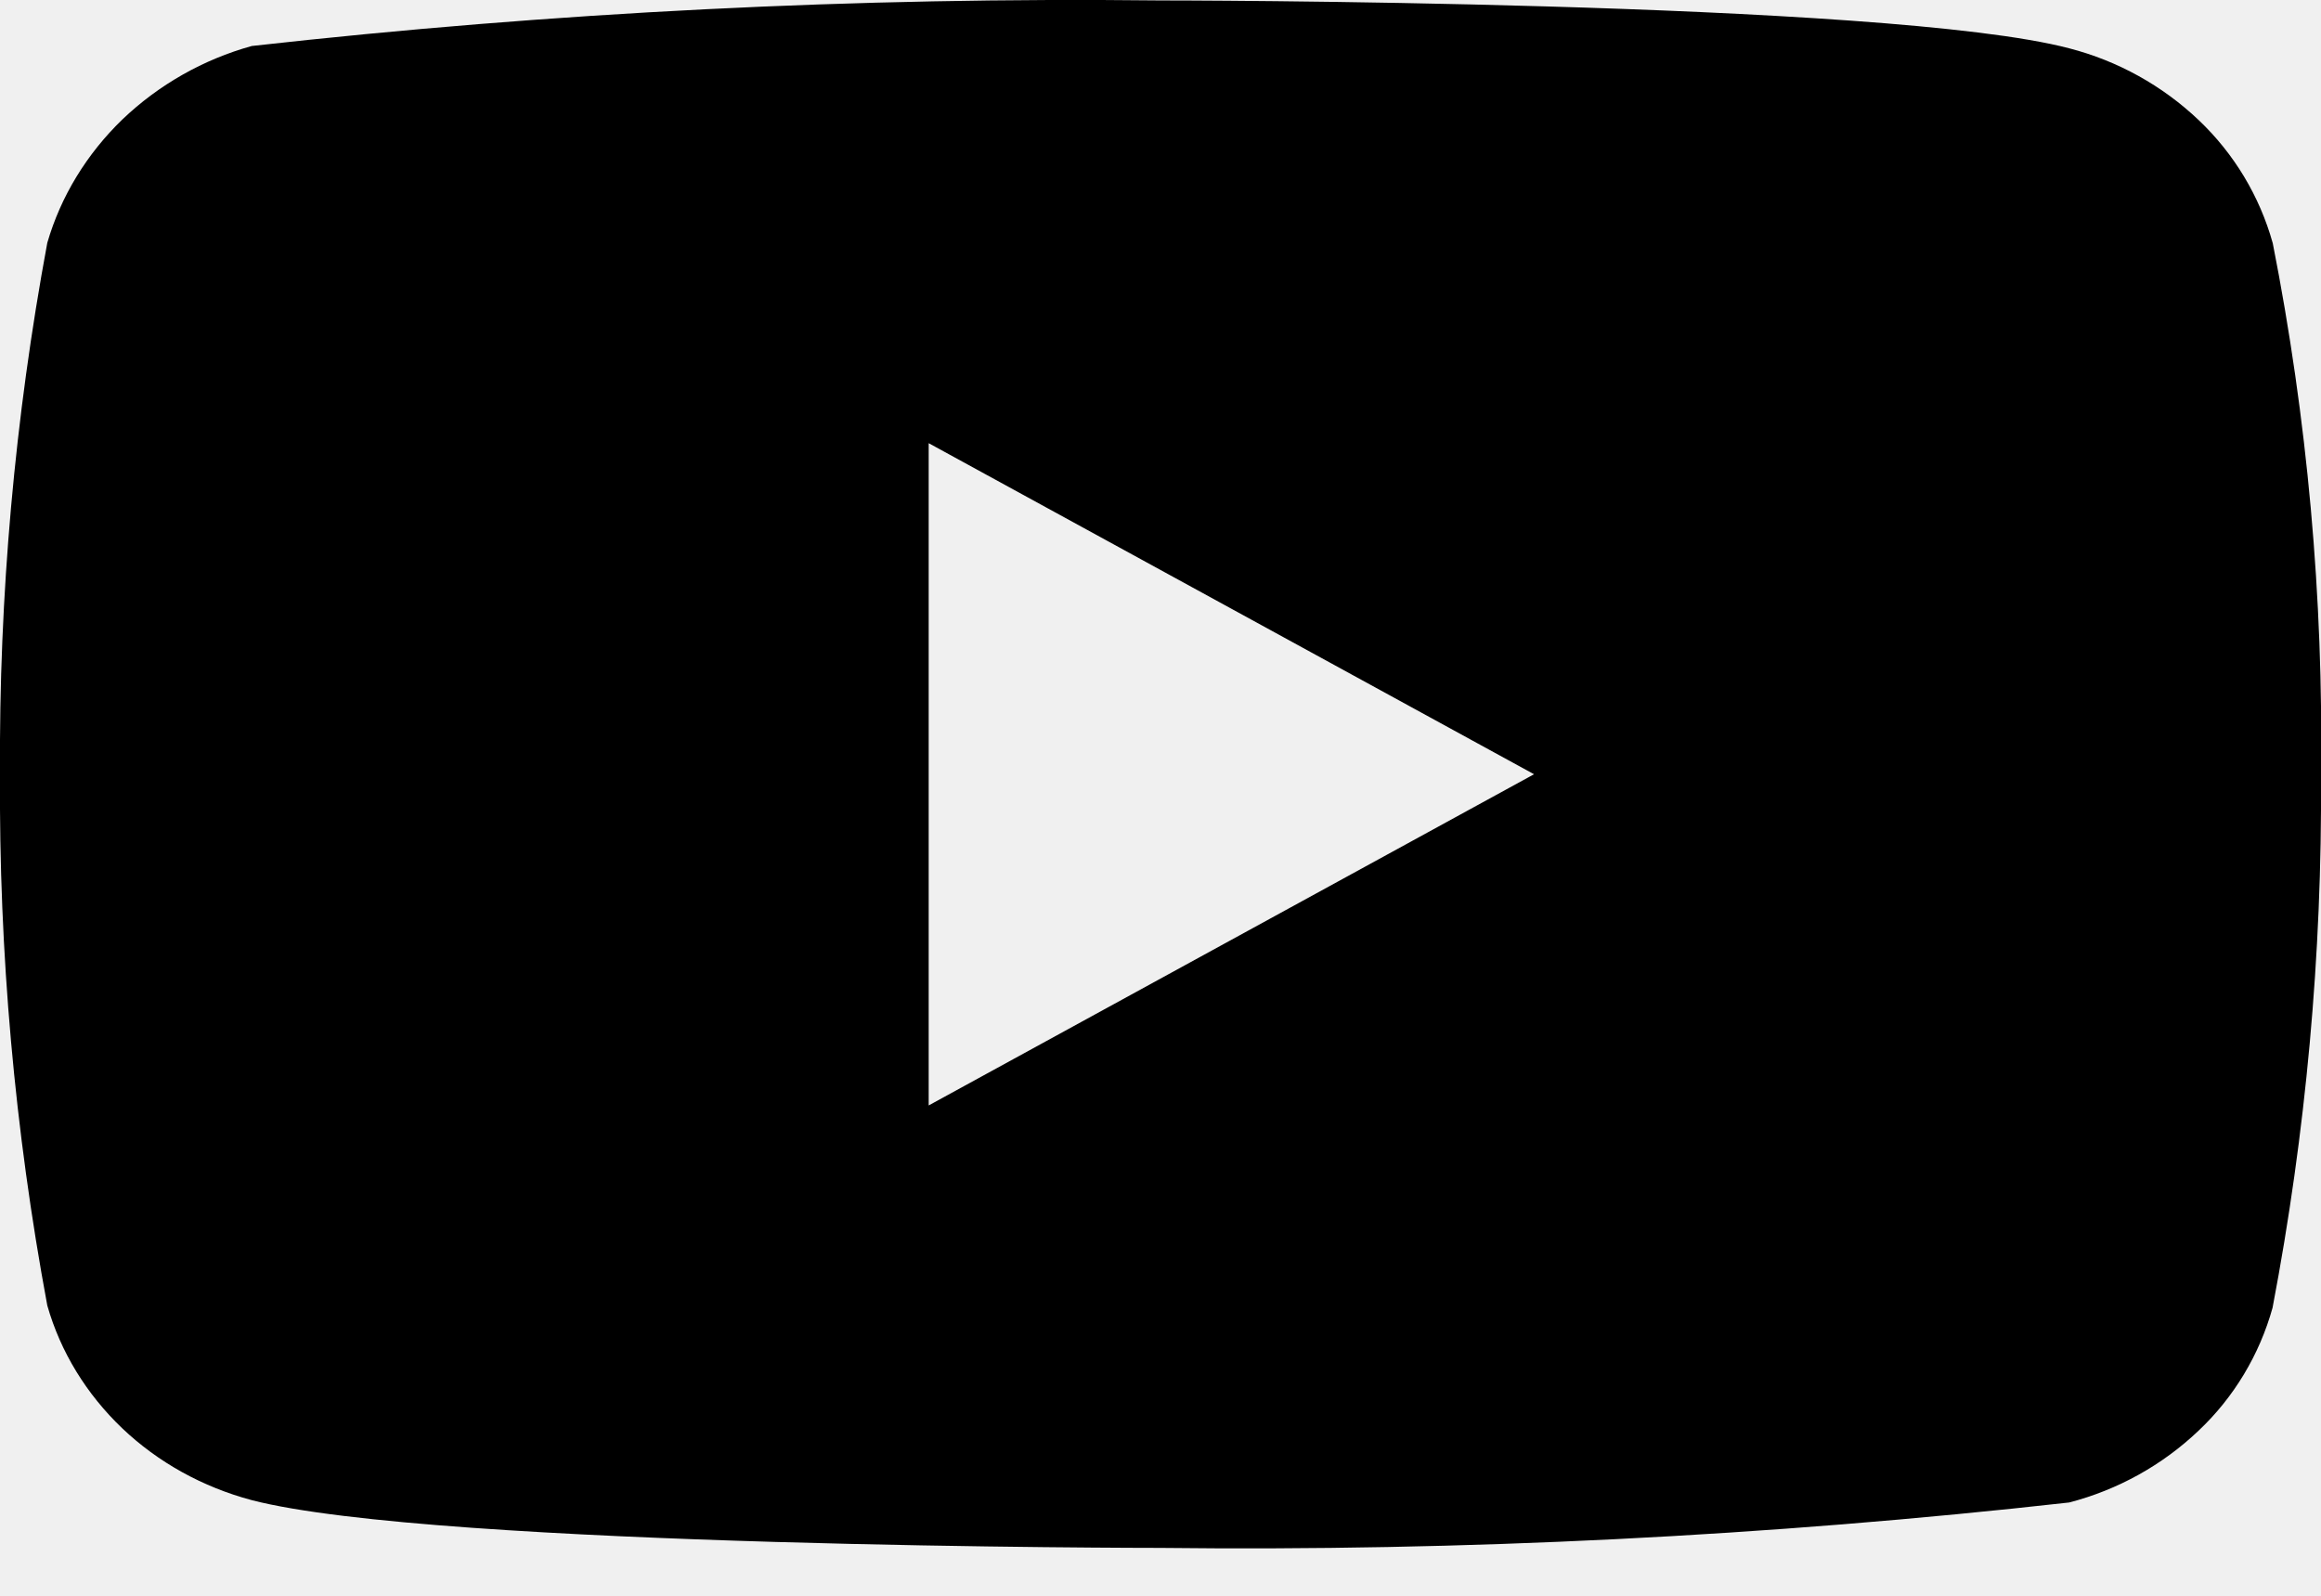
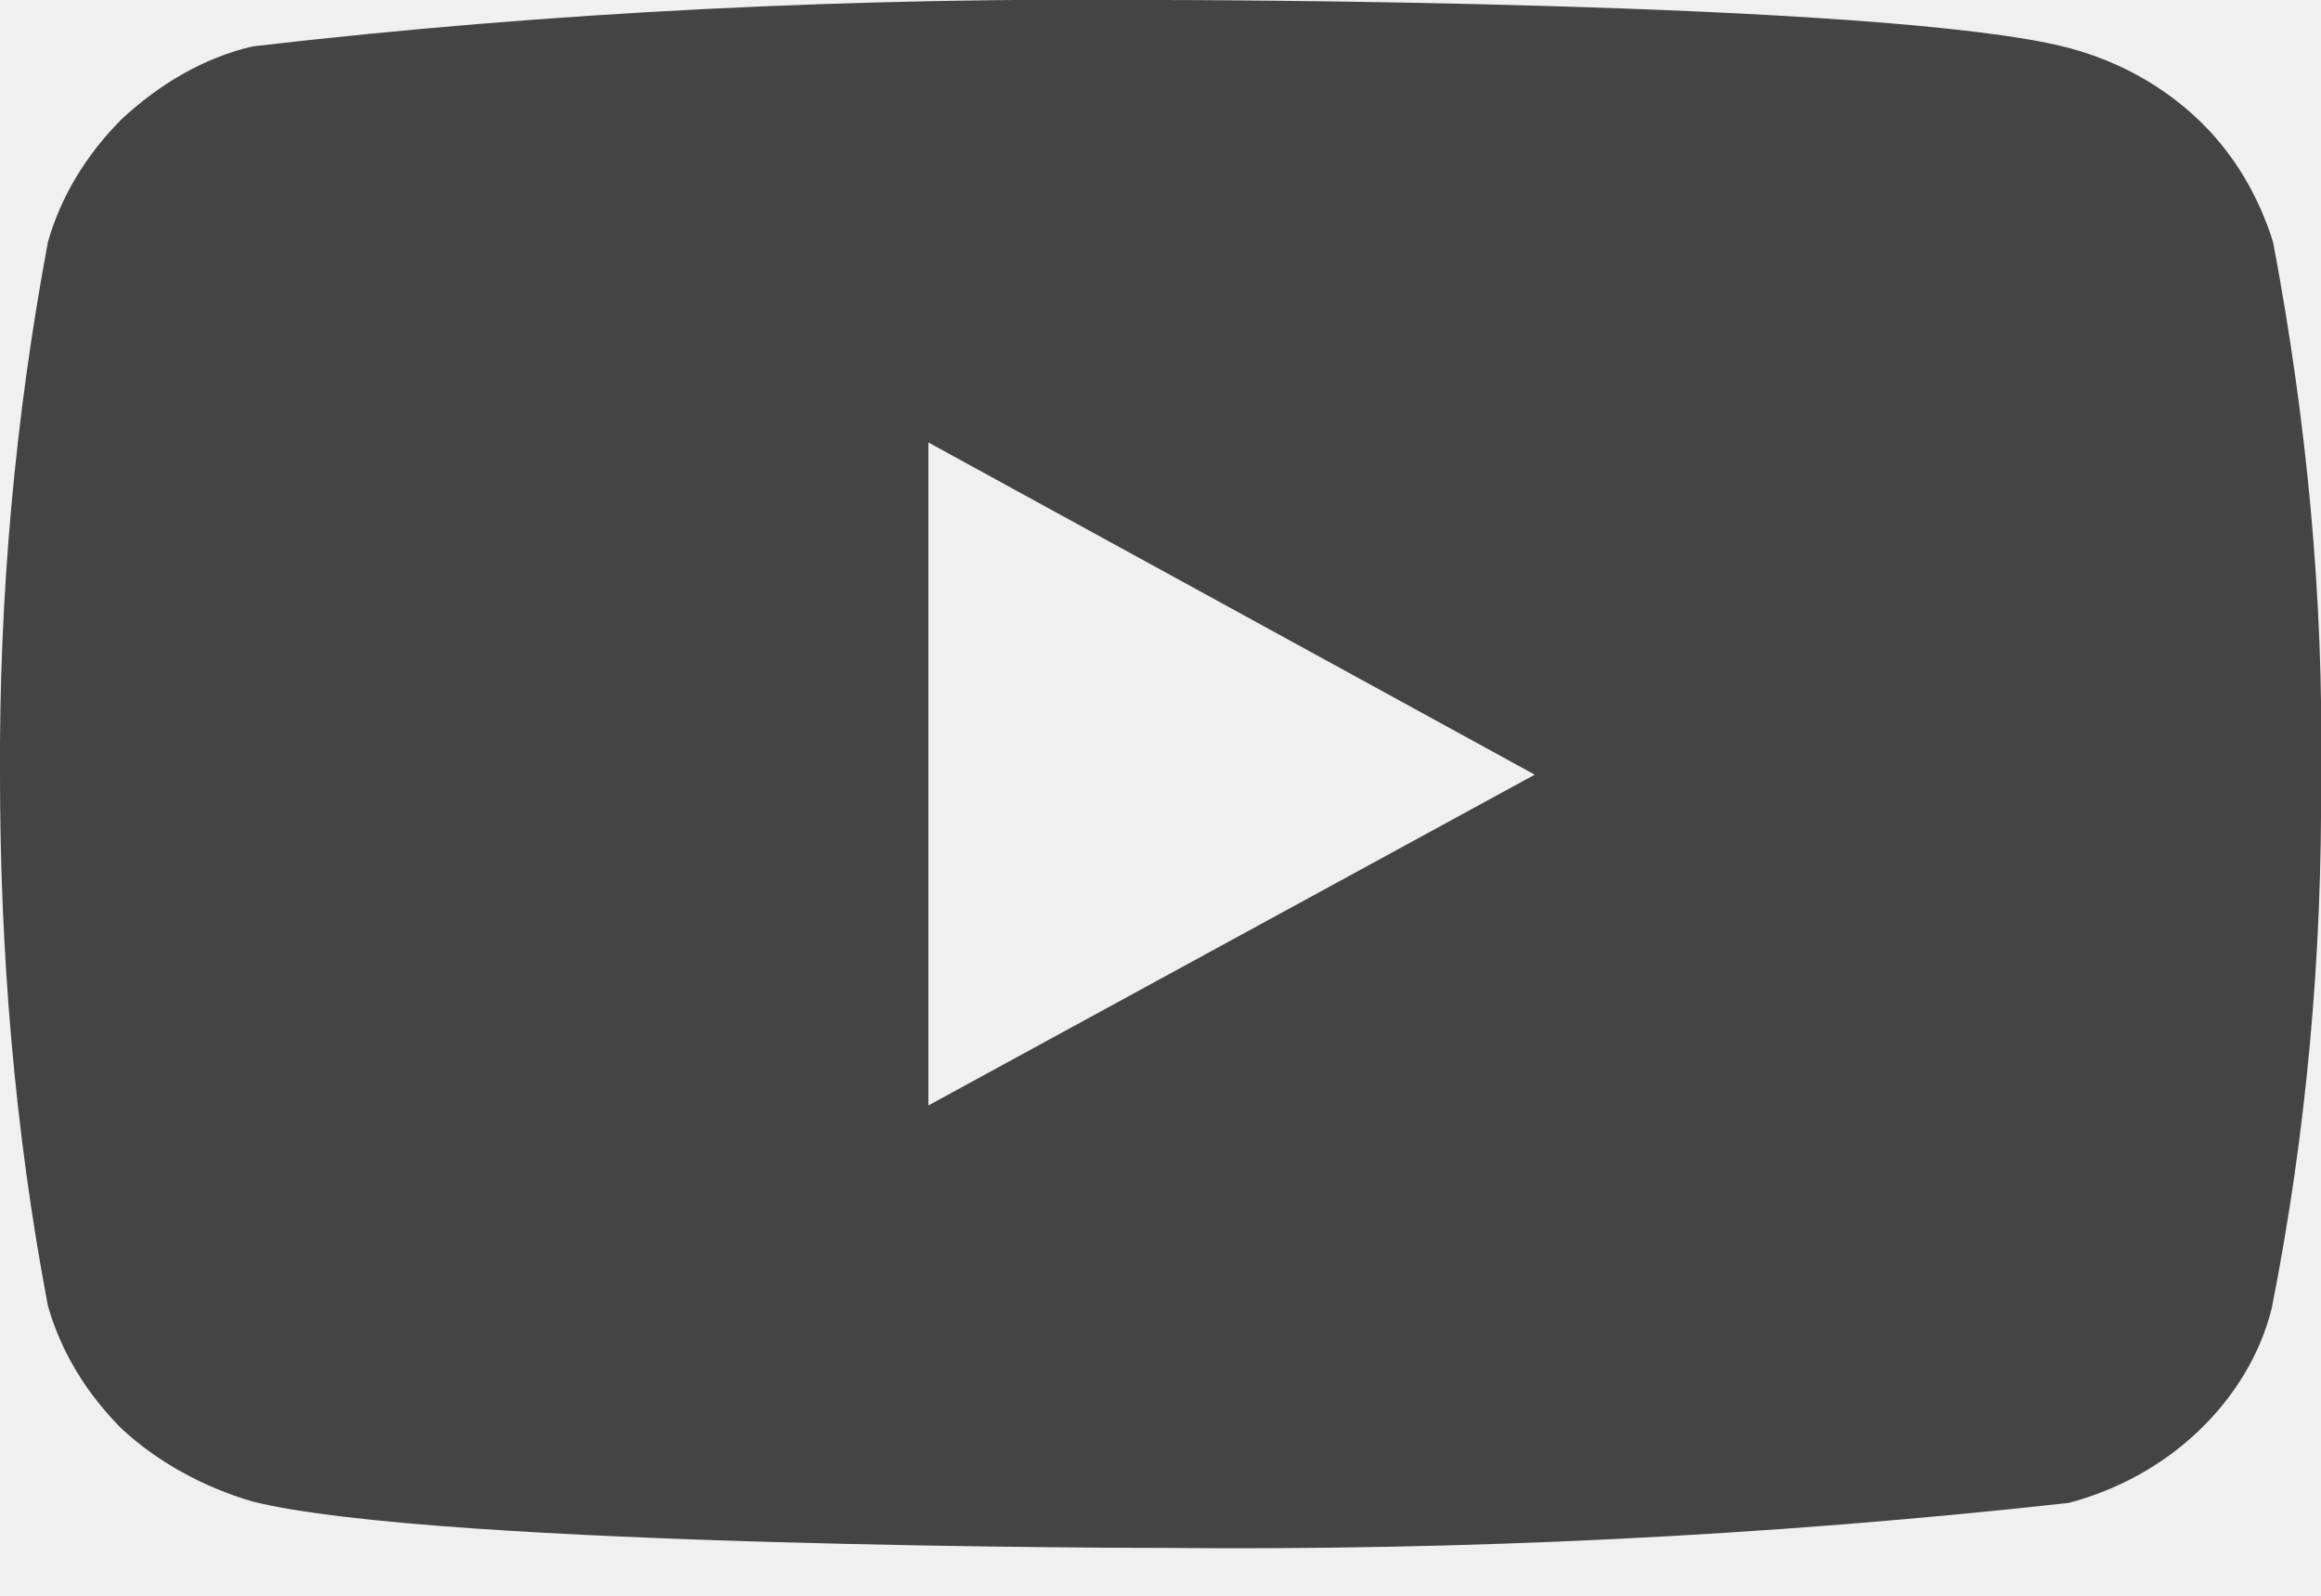
- <svg xmlns="http://www.w3.org/2000/svg" width="16" height="11" fill="none">
-   <path d="M15.667 1.675a1.857 1.857 0 0 0-.51-.847 2.034 2.034 0 0 0-.893-.495c-1.252-.33-6.268-.33-6.268-.33a51.083 51.083 0 0 0-6.26.314 2.107 2.107 0 0 0-.892.506c-.246.238-.425.53-.518.851A19.393 19.393 0 0 0 0 5.337C-.008 6.564.101 7.79.326 8.999c.091.32.27.611.516.846.248.236.556.406.894.496 1.27.329 6.26.329 6.26.329 2.094.024 4.188-.08 6.268-.313.335-.087.642-.257.892-.495.244-.23.42-.524.51-.847.23-1.207.342-2.434.334-3.663a17.72 17.72 0 0 0-.333-3.678ZM6.402 7.619V3.055l4.173 2.282L6.402 7.62Z" fill="#000" />
+ <svg xmlns="http://www.w3.org/2000/svg" width="16" height="11" fill="none" viewBox="0 0 16 11">
+   <g clip-path="url(#a)">
+     <path fill="#444" d="M15.67 1.67c-.1-.32-.27-.61-.51-.84-.25-.24-.56-.41-.9-.5C13.01 0 8 0 8 0 5.9-.02 3.8.08 1.74.32 1.4.4 1.1.58.84.82c-.24.24-.42.53-.51.85A19.4 19.4 0 0 0 0 5.34C0 6.56.1 7.79.33 9c.09.32.27.61.51.85.25.23.56.4.9.5 1.27.32 6.26.32 6.26.32 2.09.02 4.18-.08 6.26-.31.34-.09.65-.26.9-.5.24-.23.42-.52.5-.84.24-1.21.35-2.44.34-3.67.02-1.23-.1-2.46-.33-3.68ZM6.4 7.62V3.05l4.18 2.29L6.4 7.62Z" />
+   </g>
+   <defs>
+     <clipPath id="a">
+       <path fill="#fff" d="M0 0h16v11H0z" />
+     </clipPath>
+   </defs>
</svg>
